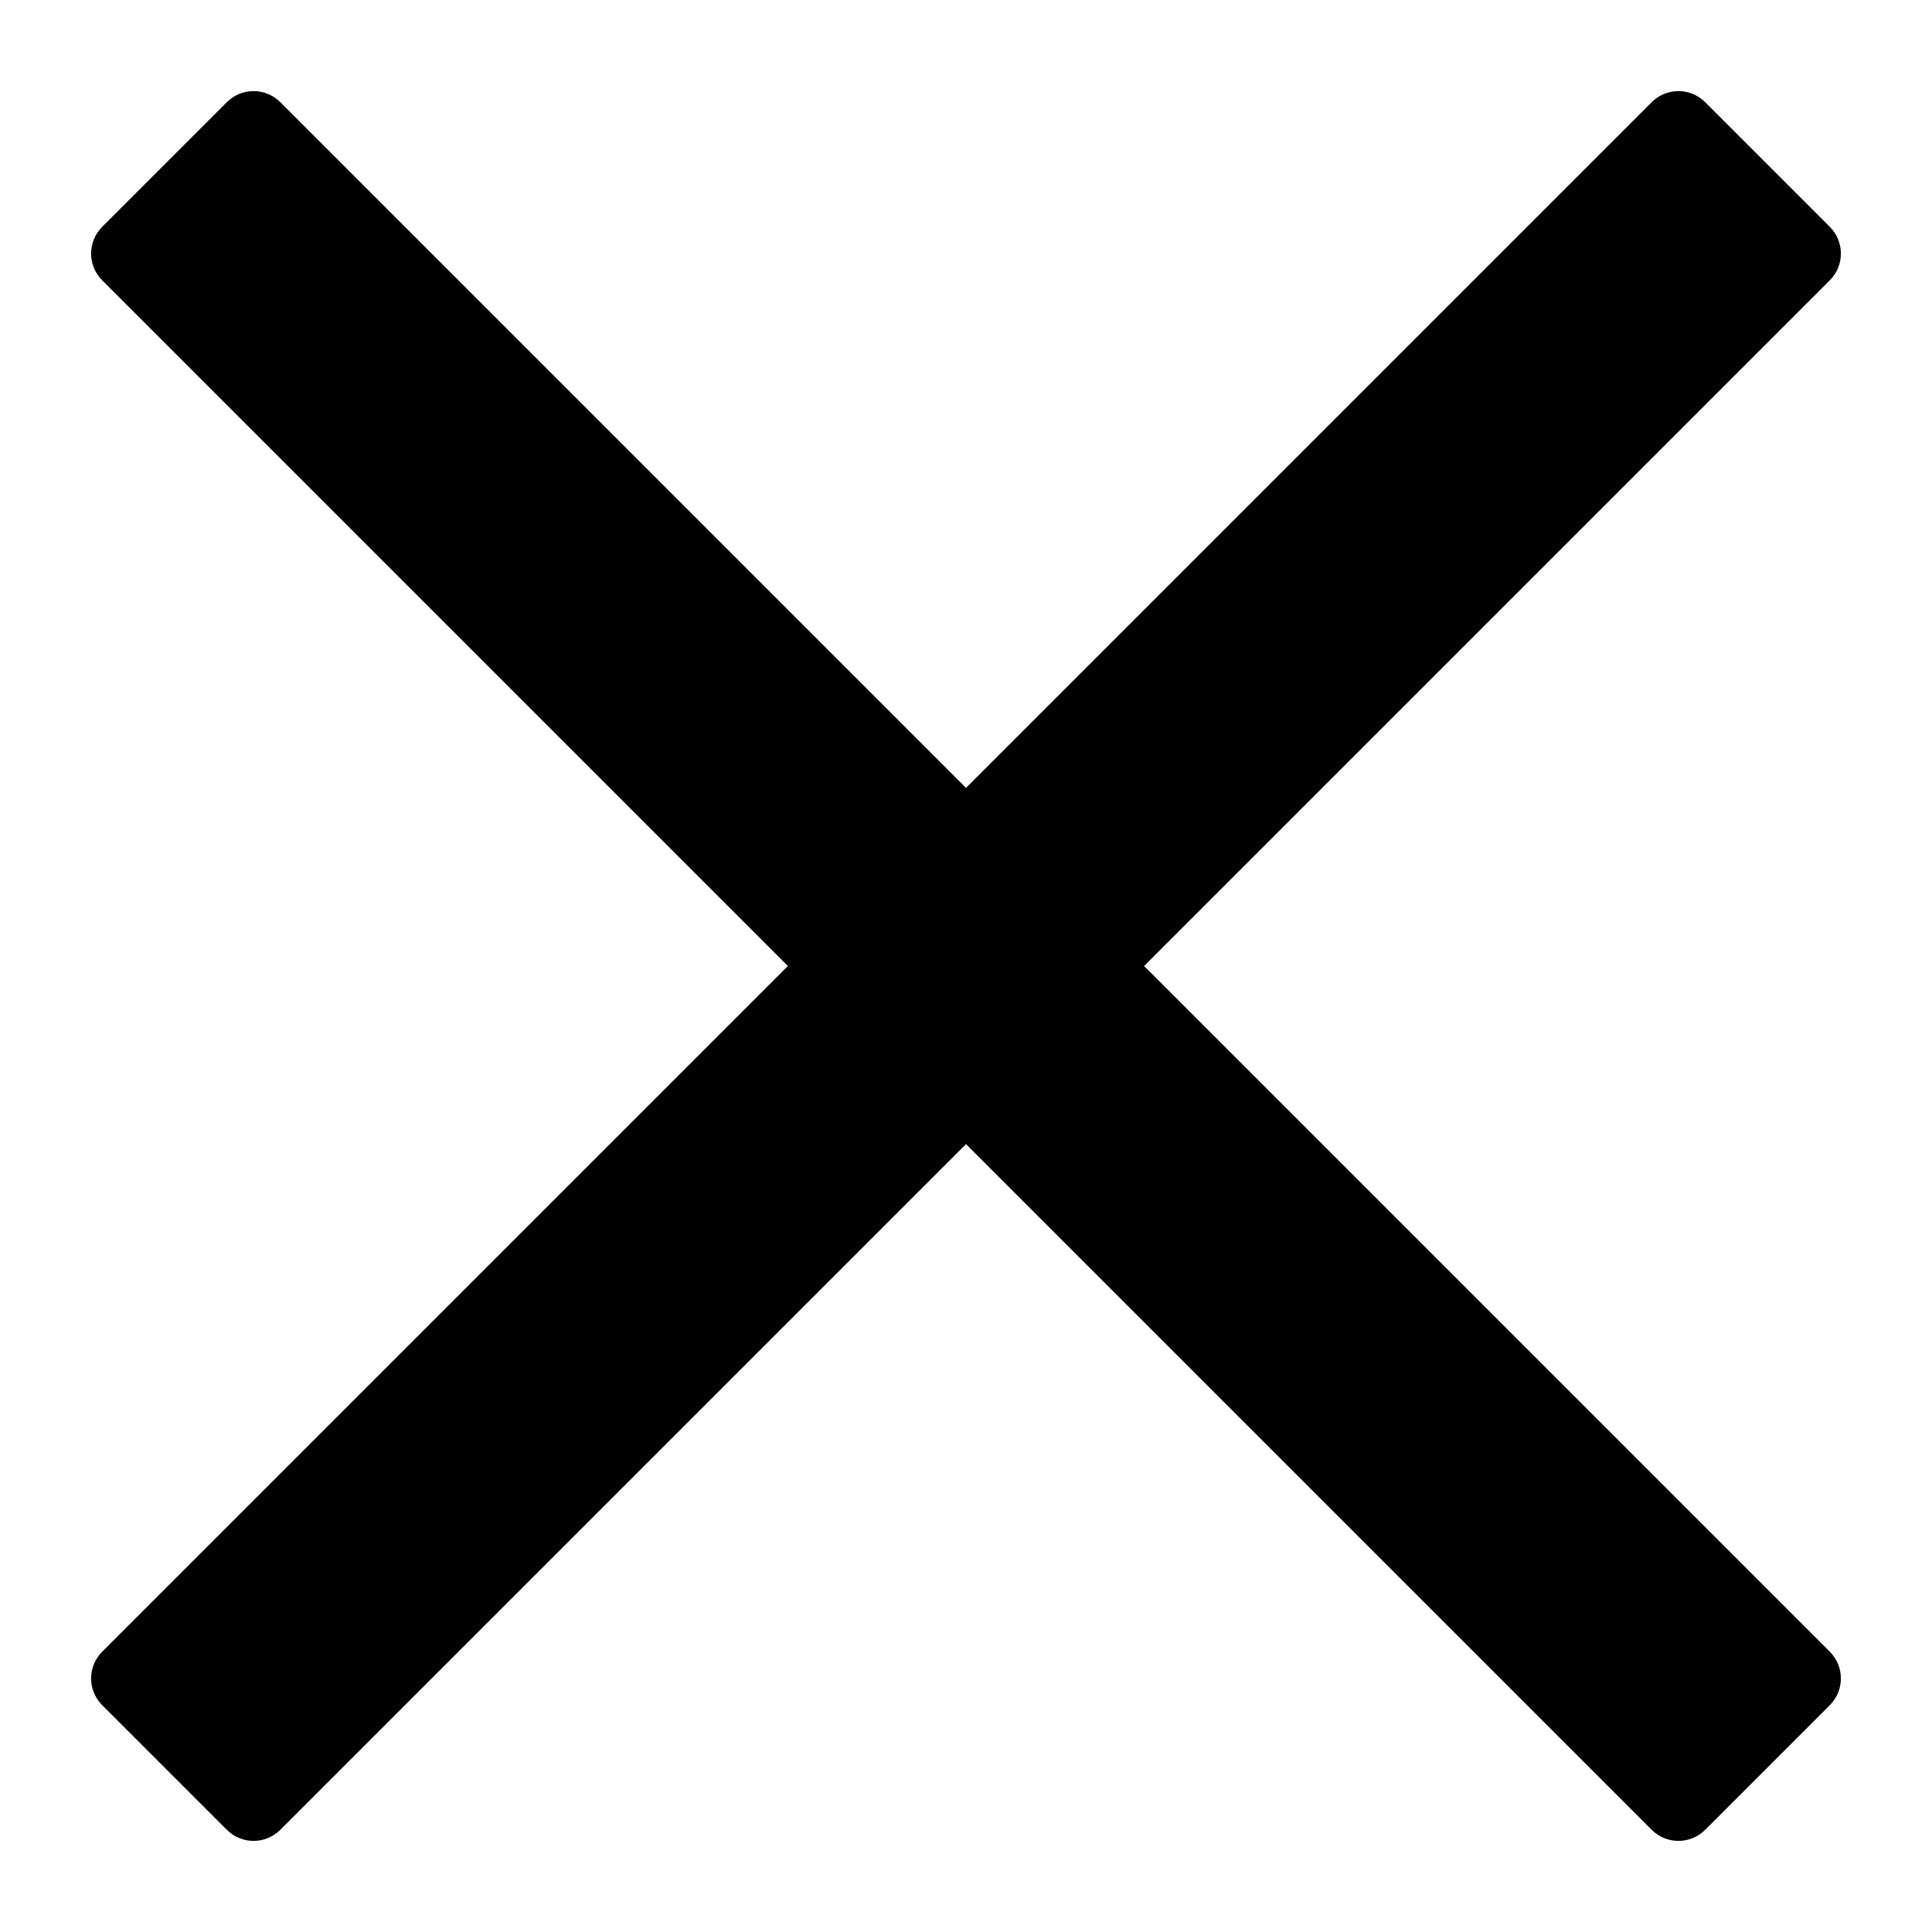
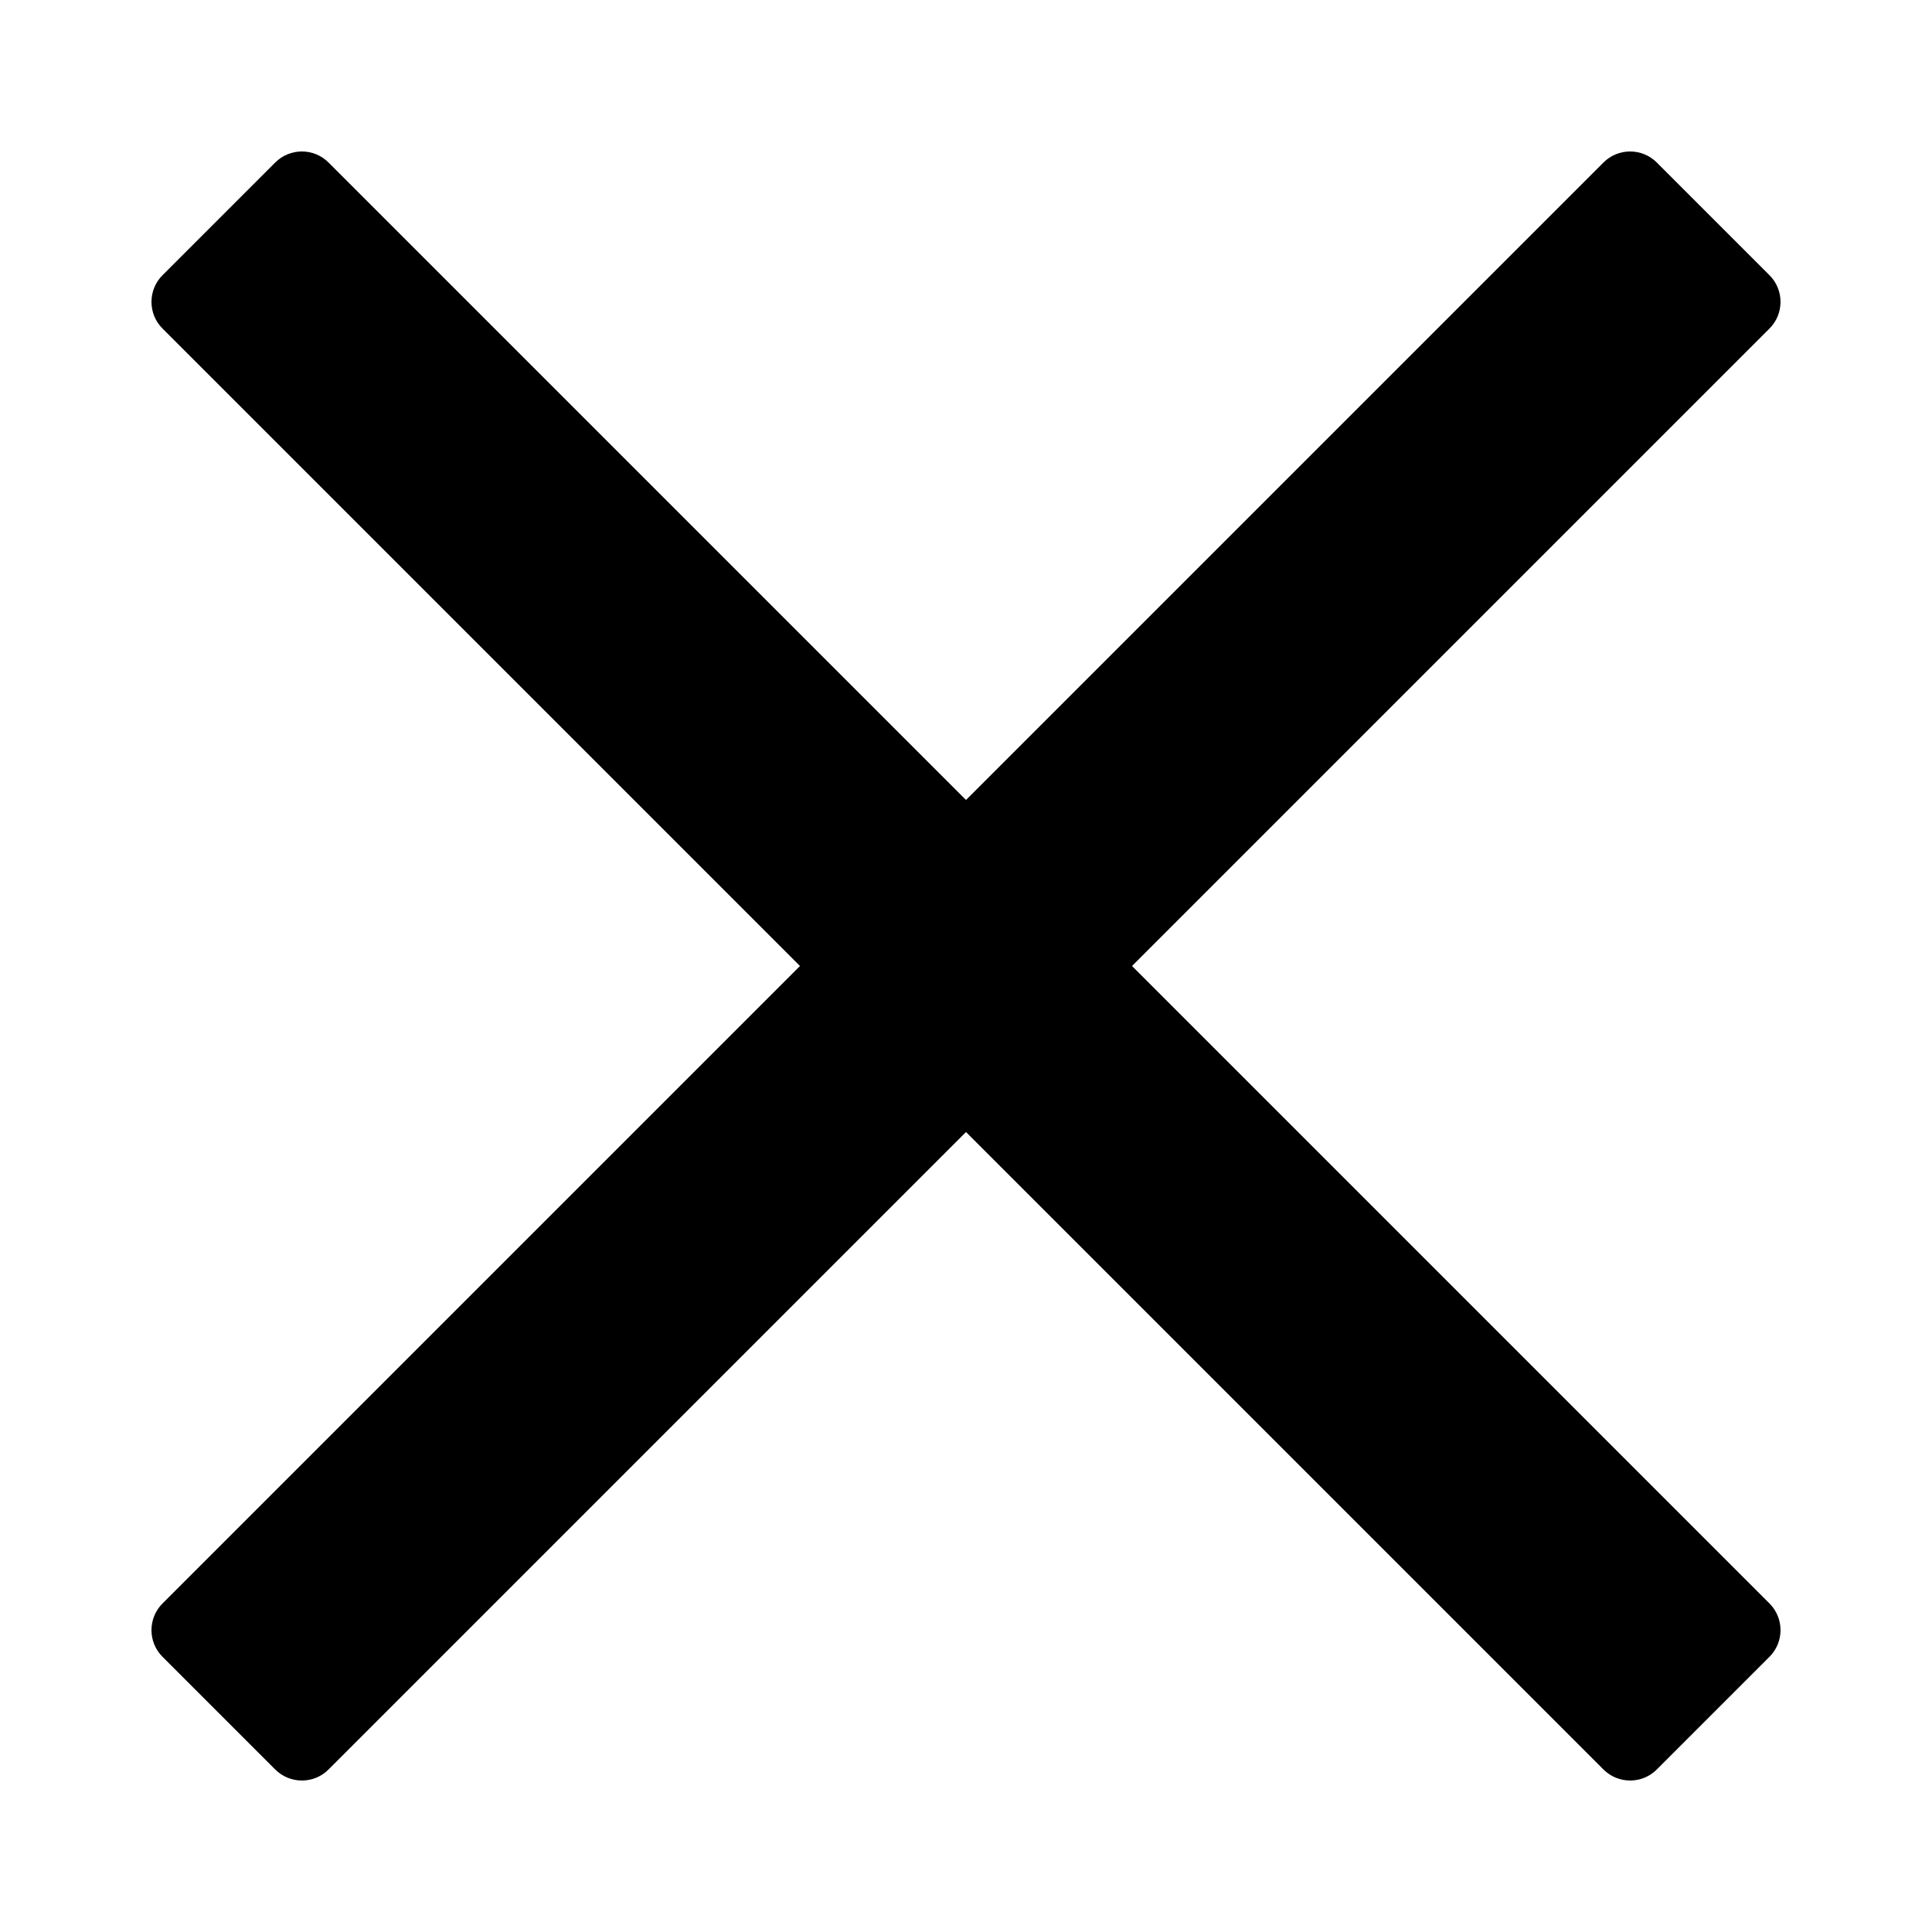
<svg xmlns="http://www.w3.org/2000/svg" width="256px" height="256px" viewBox="0 0 256 256" version="1.1">
  <defs />
  <g id="Icons" stroke="none" stroke-width="1" fill="none" fill-rule="evenodd">
    <g id="close-thin" fill="#000000">
-       <path d="M128,104.4 L37.136,13.536 L37.136,13.536 C35.183,11.583 32.017,11.583 30.064,13.536 L13.536,30.064 L13.536,30.064 C11.583,32.017 11.583,35.183 13.536,37.136 L104.4,128 L13.536,218.864 L13.536,218.864 C11.583,220.817 11.583,223.983 13.536,225.936 L30.064,242.464 L30.064,242.464 C32.017,244.417 35.183,244.417 37.136,242.464 L128,151.6 L218.864,242.464 L218.864,242.464 C220.817,244.417 223.983,244.417 225.936,242.464 L242.464,225.936 L242.464,225.936 C244.417,223.983 244.417,220.817 242.464,218.864 L151.6,128 L242.464,37.136 L242.464,37.136 C244.417,35.183 244.417,32.017 242.464,30.064 L225.936,13.536 L225.936,13.536 C223.983,11.583 220.817,11.583 218.864,13.536 L128,104.4 Z" id="icon-close-thin" />
+       <path d="M128,106 L43.536,21.536 L43.536,21.536 C41.583,19.583 38.417,19.583 36.464,21.536 L21.536,36.464 L21.536,36.464 C19.583,38.417 19.583,41.583 21.536,43.536 L106,128 L21.536,212.464 L21.536,212.464 C19.583,214.417 19.583,217.583 21.536,219.536 L36.464,234.464 L36.464,234.464 C38.417,236.417 41.583,236.417 43.536,234.464 L128,150 L212.464,234.464 L212.464,234.464 C214.417,236.417 217.583,236.417 219.536,234.464 L234.464,219.536 L234.464,219.536 C236.417,217.583 236.417,214.417 234.464,212.464 L150,128 L234.464,43.536 L234.464,43.536 C236.417,41.583 236.417,38.417 234.464,36.464 L219.536,21.536 L219.536,21.536 C217.583,19.583 214.417,19.583 212.464,21.536 L128,106 Z" id="icon-close-thin" />
    </g>
  </g>
</svg>
